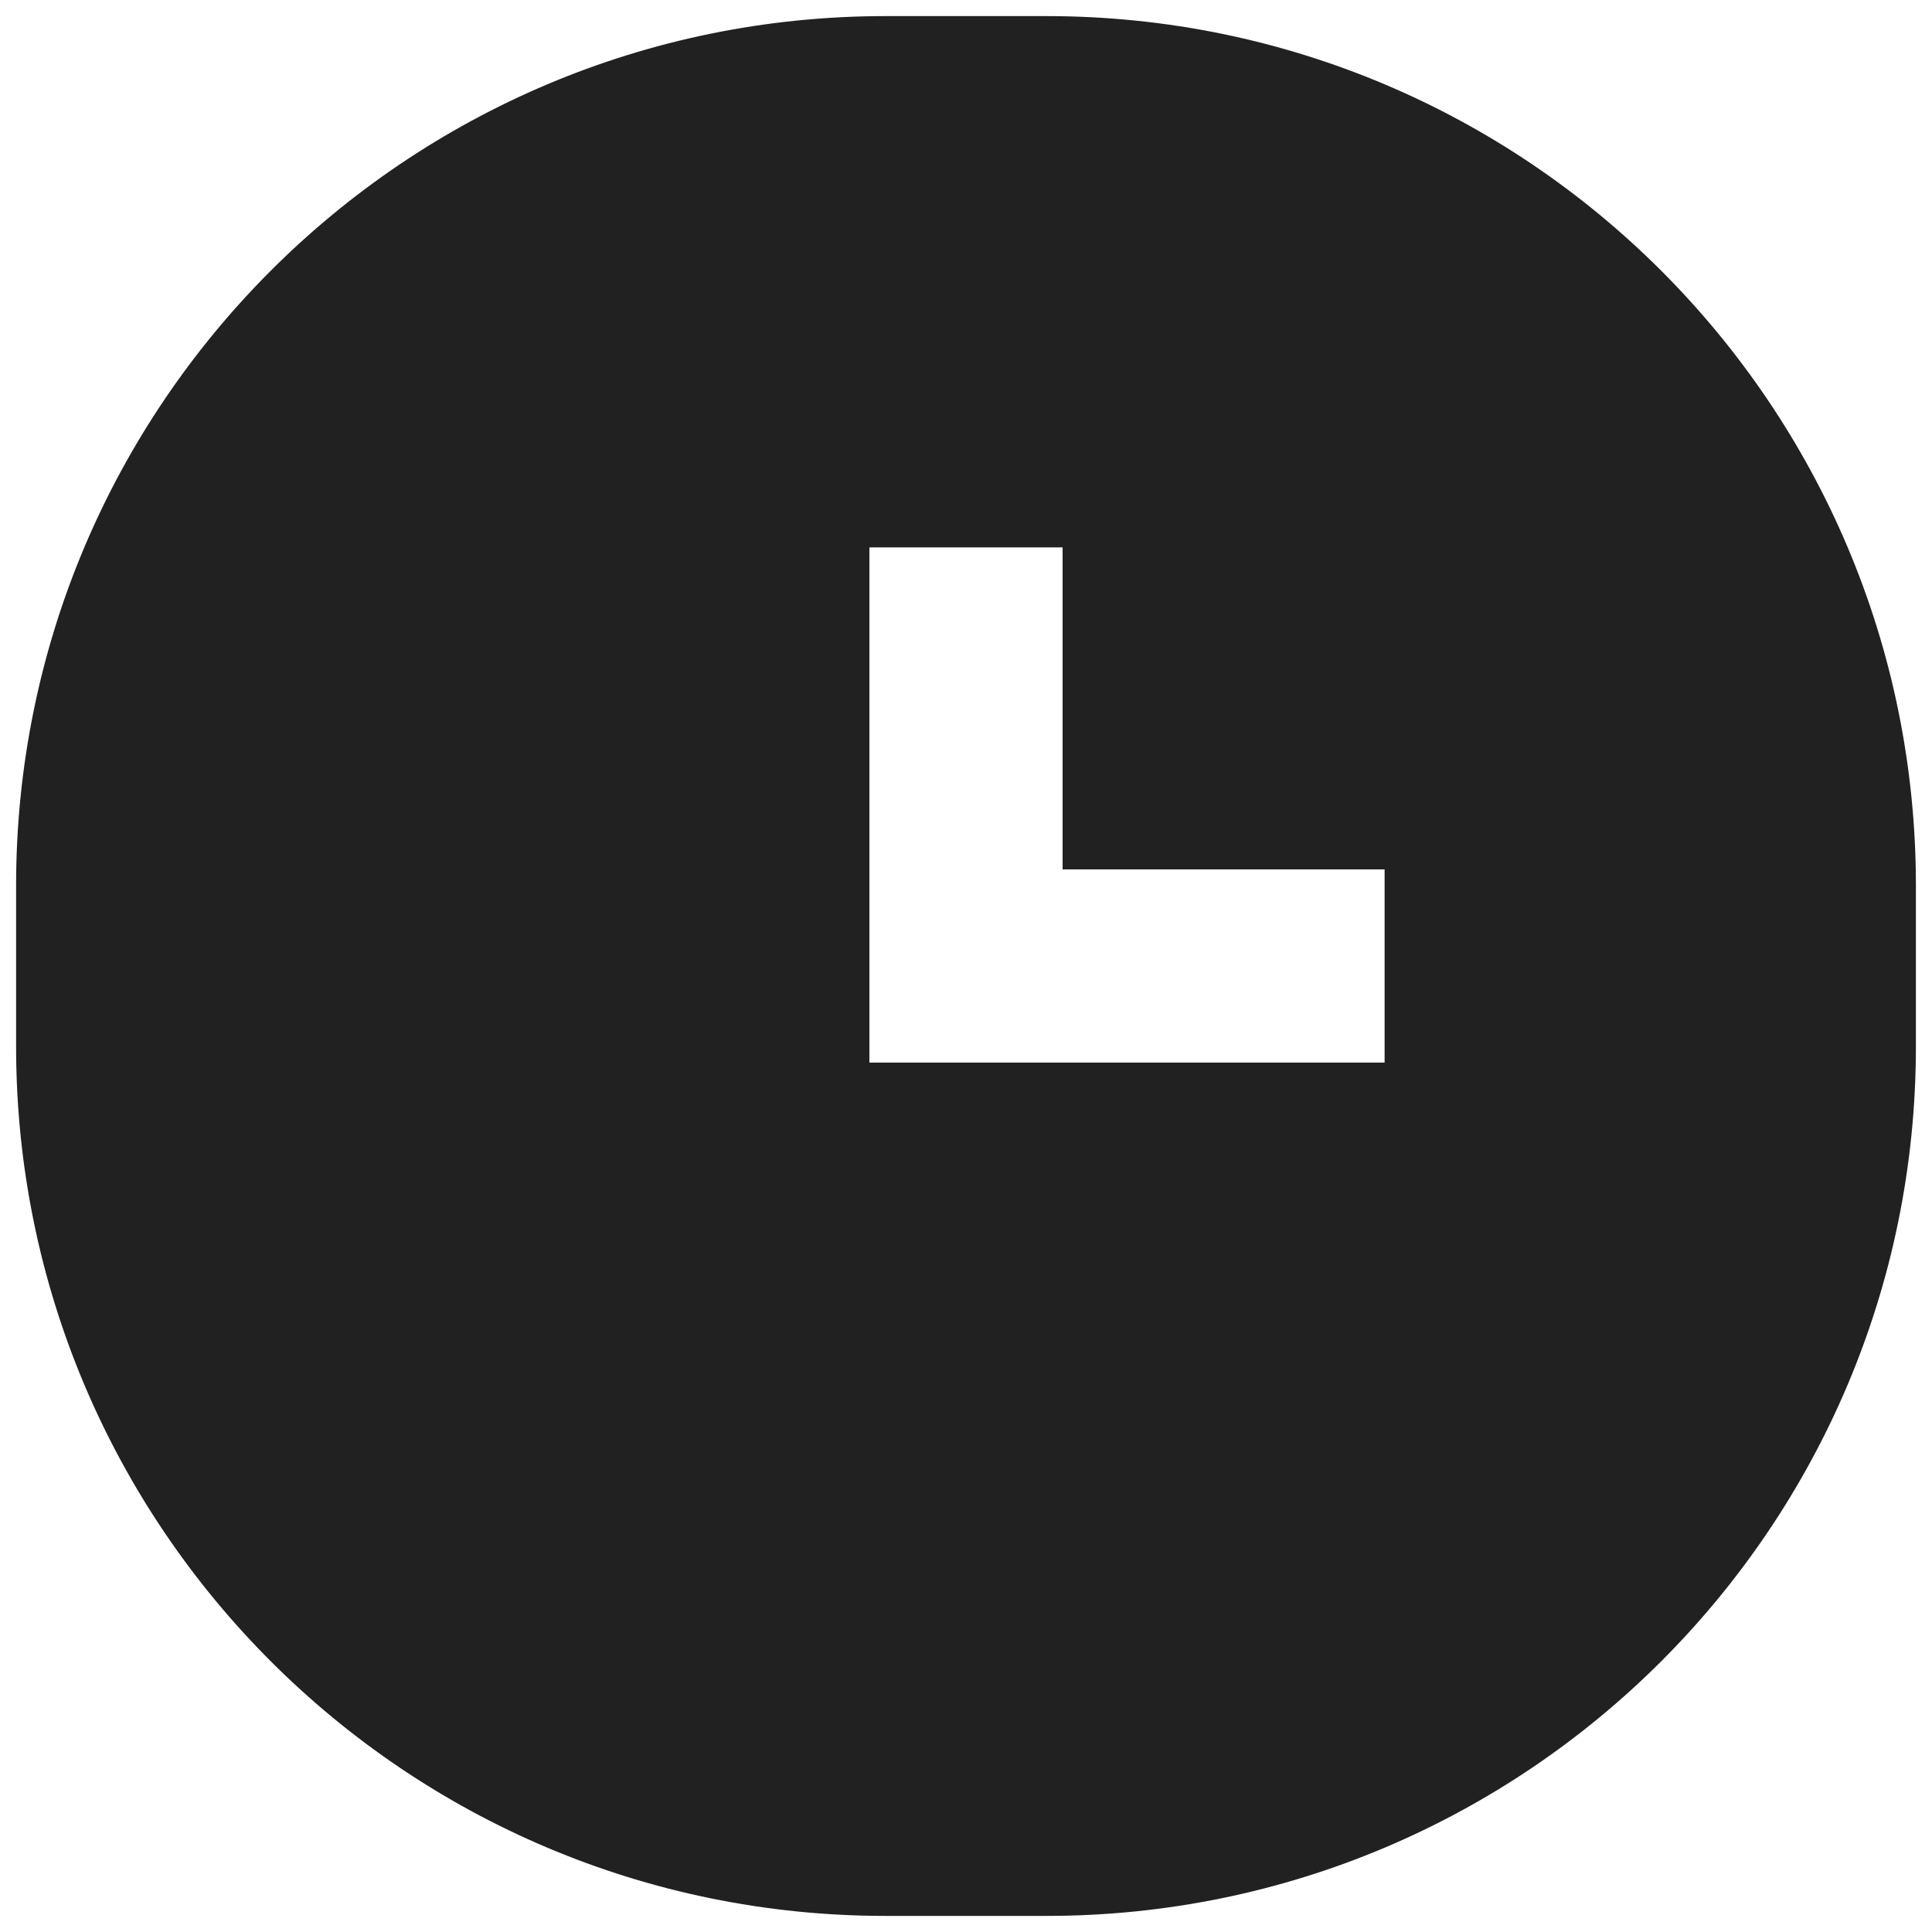
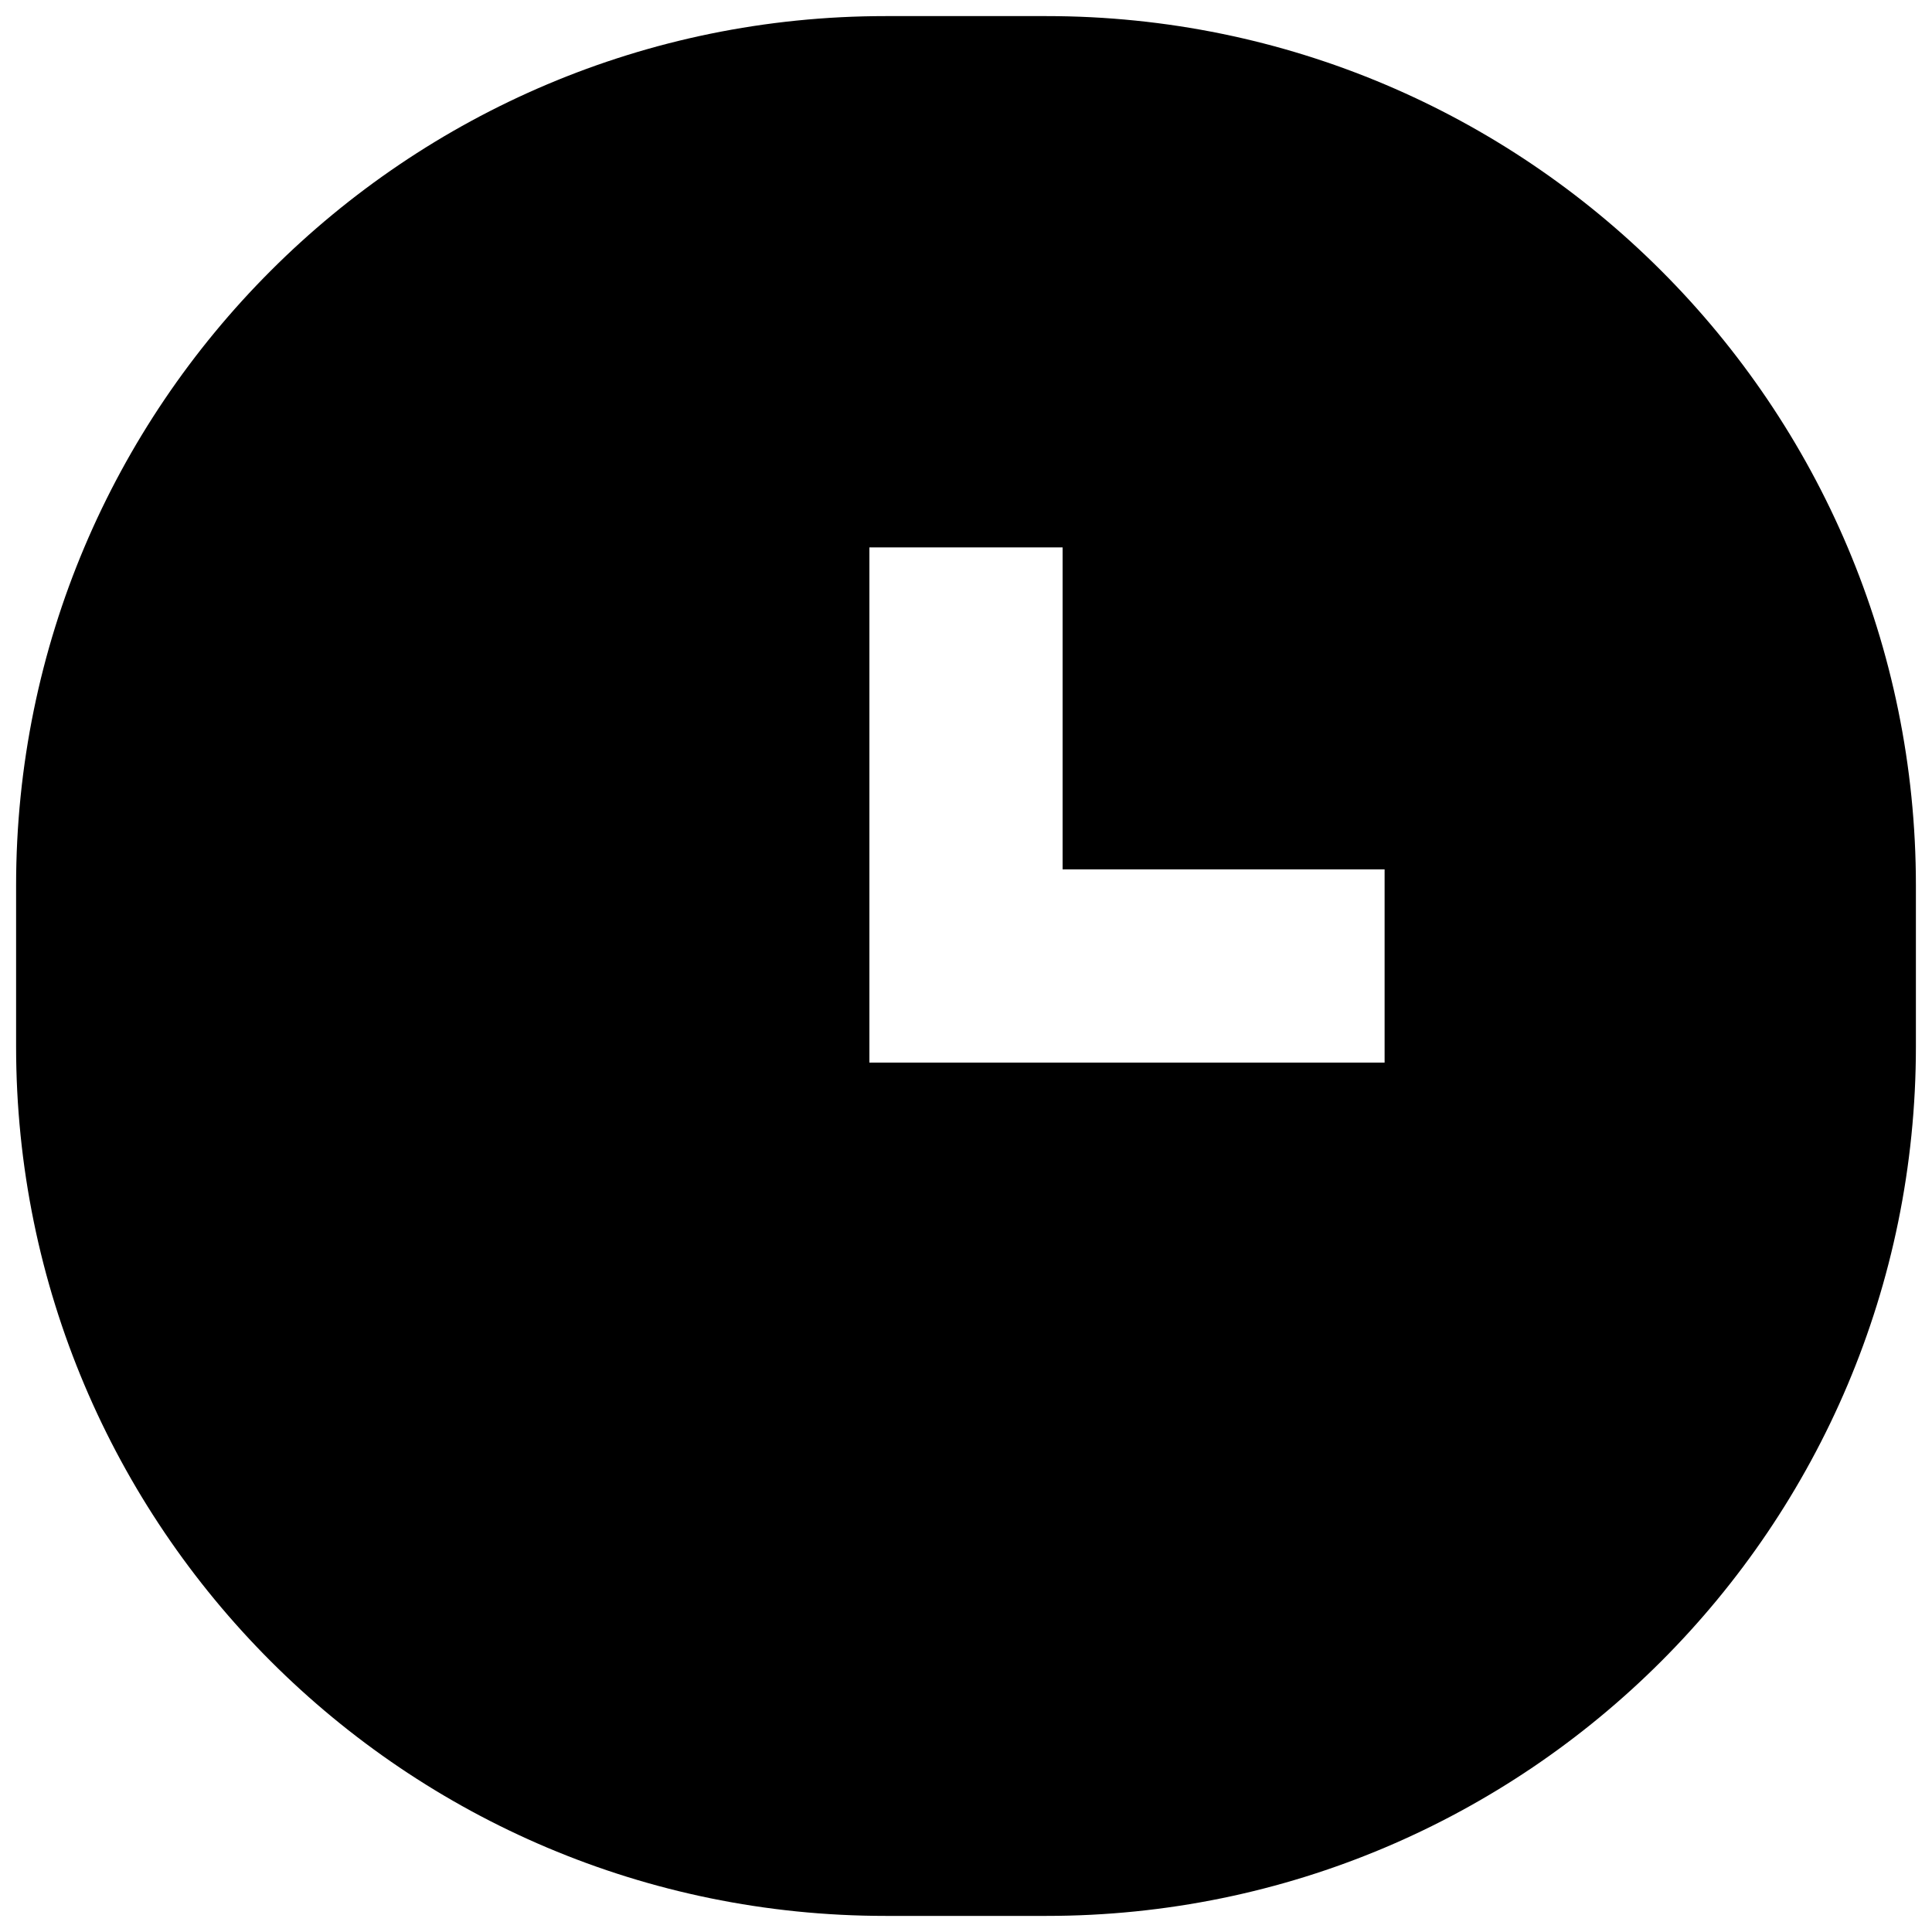
<svg xmlns="http://www.w3.org/2000/svg" viewBox="0 0 12 12" fill="currentColor">
-   <path fill-opacity=".87" d="M6.5.1a5.4 5.4 0 0 1 5.4 5.4v1a5.4 5.4 0 0 1-5.4 5.4h-1A5.4 5.4 0 0 1 .1 6.5v-1A5.4 5.4 0 0 1 5.5.1zM5.4 3.4v3.2h3.2V5.4h-2v-2z" />
+   <path d="M6.5.1a5.4 5.4 0 0 1 5.4 5.4v1a5.4 5.4 0 0 1-5.4 5.4h-1A5.4 5.4 0 0 1 .1 6.5v-1A5.4 5.4 0 0 1 5.5.1zM5.4 3.4v3.2h3.2V5.4h-2v-2z" />
</svg>
